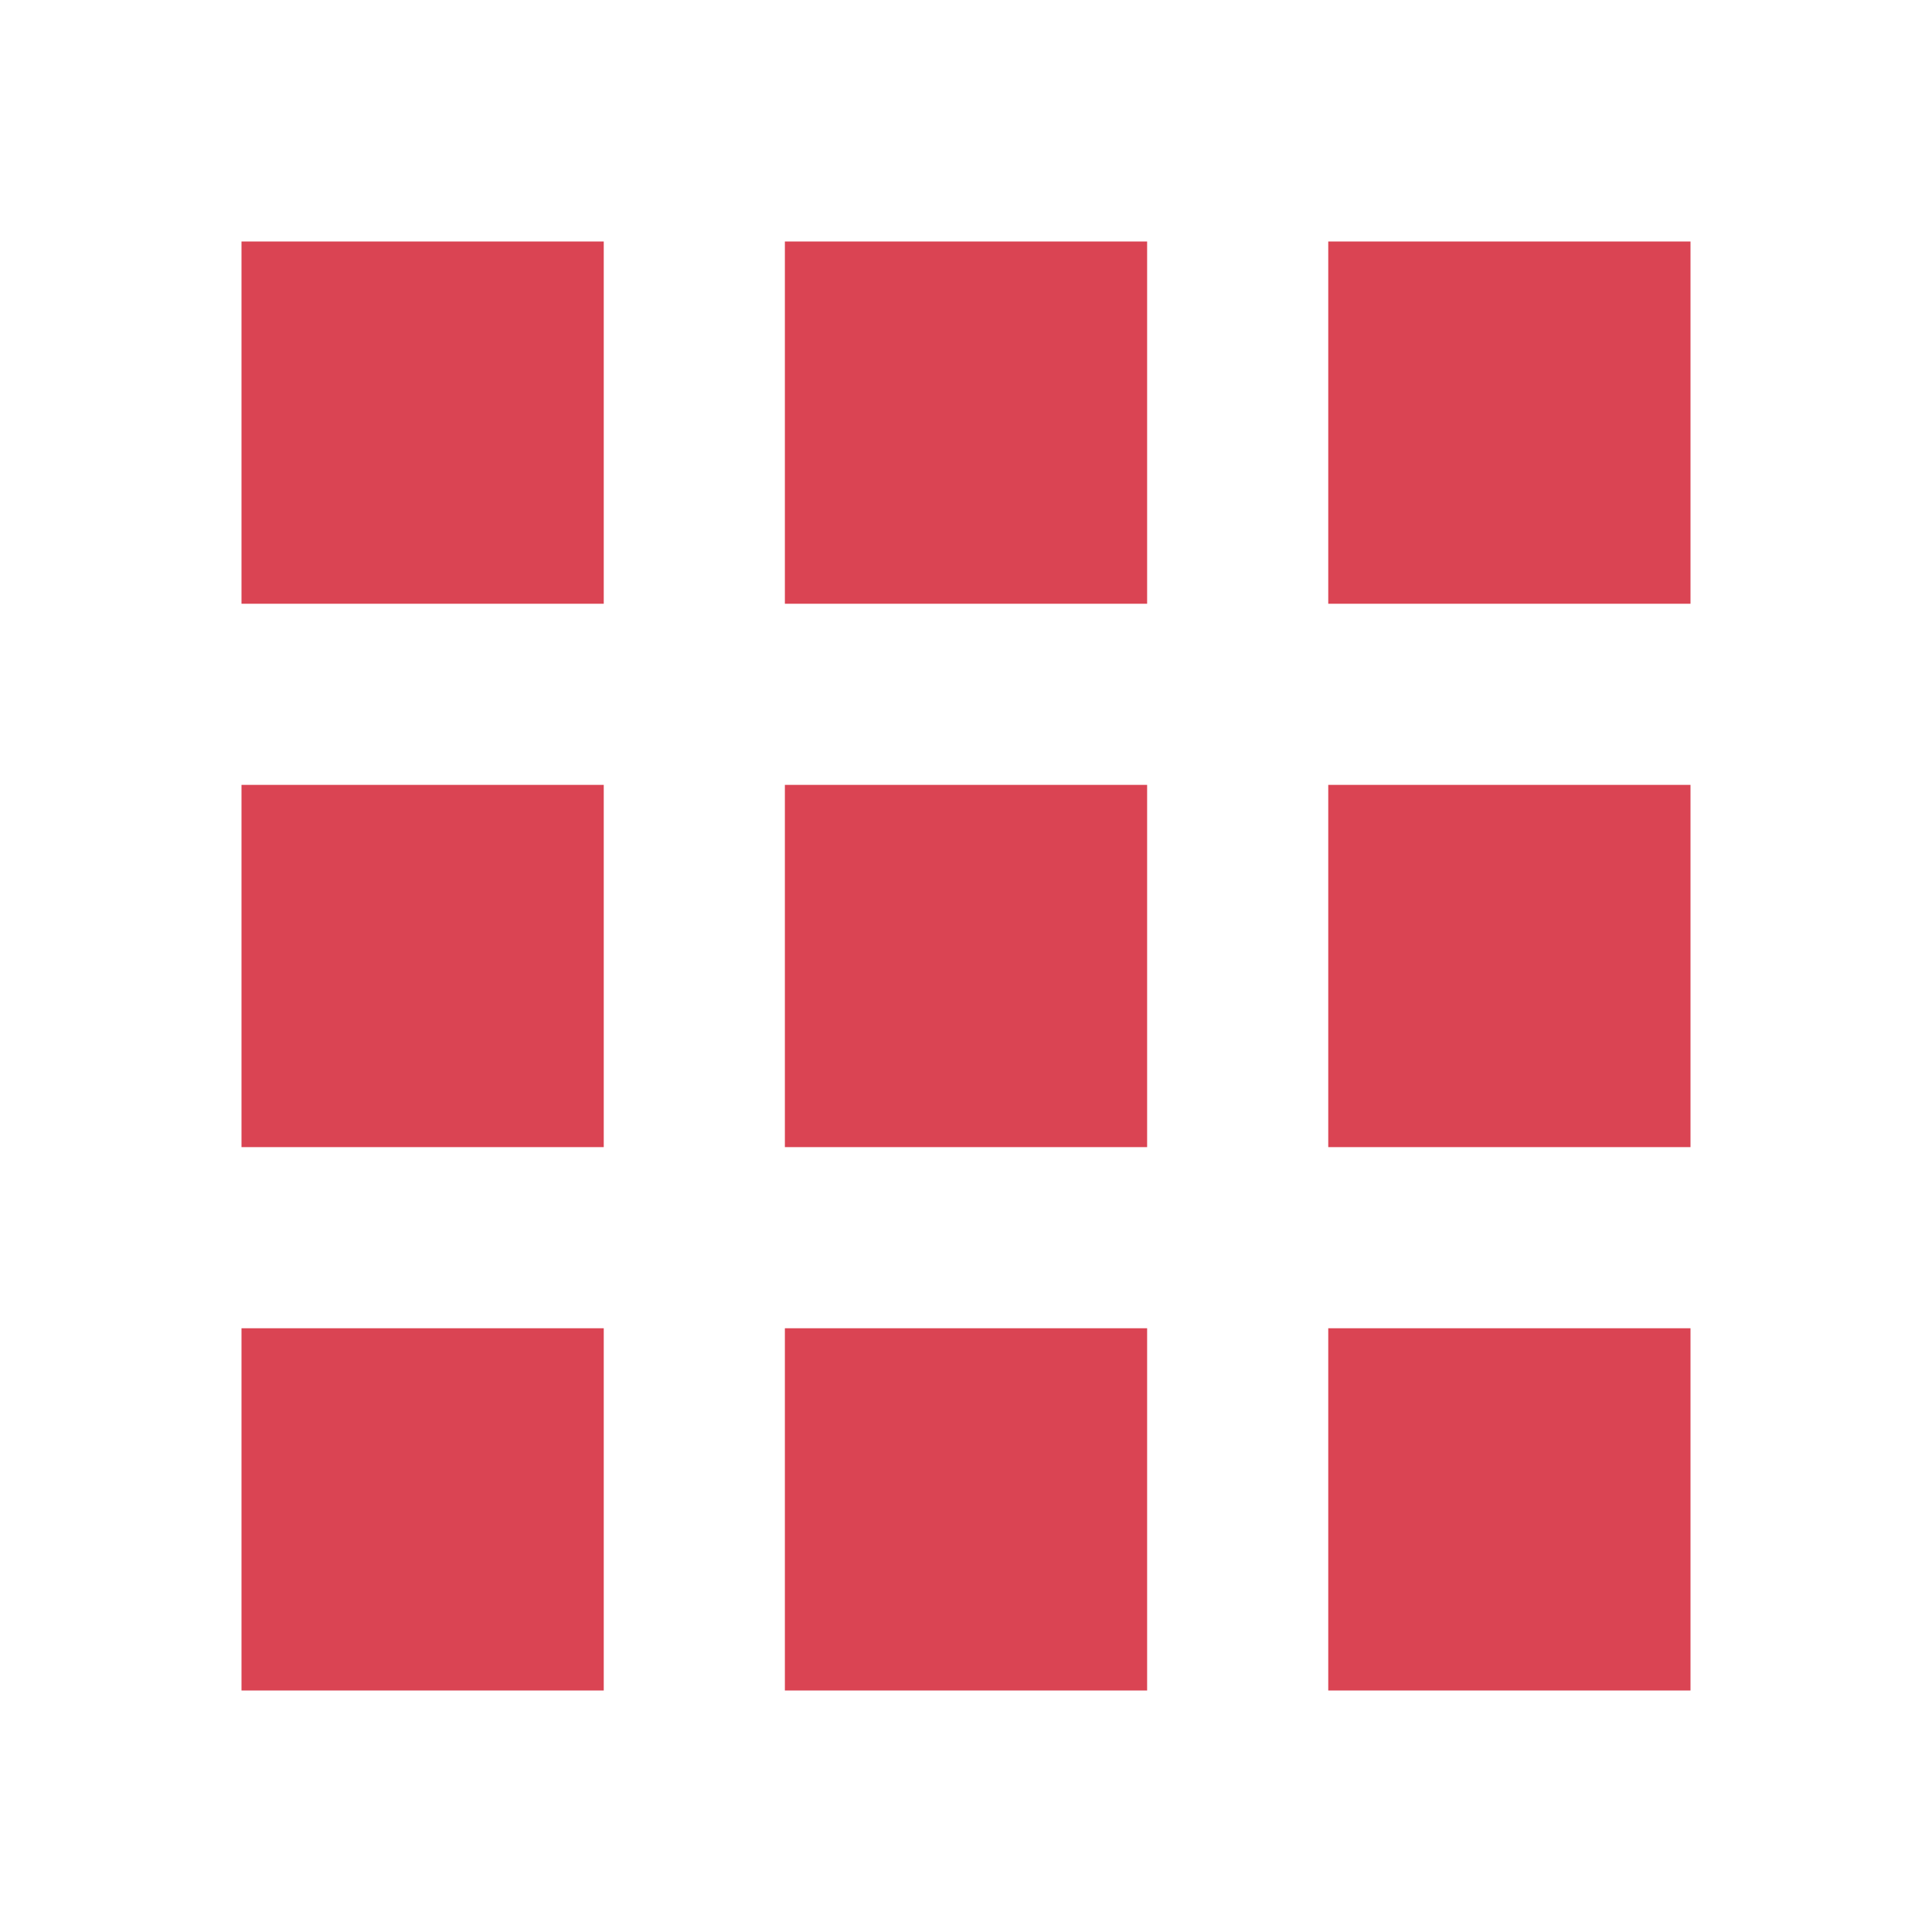
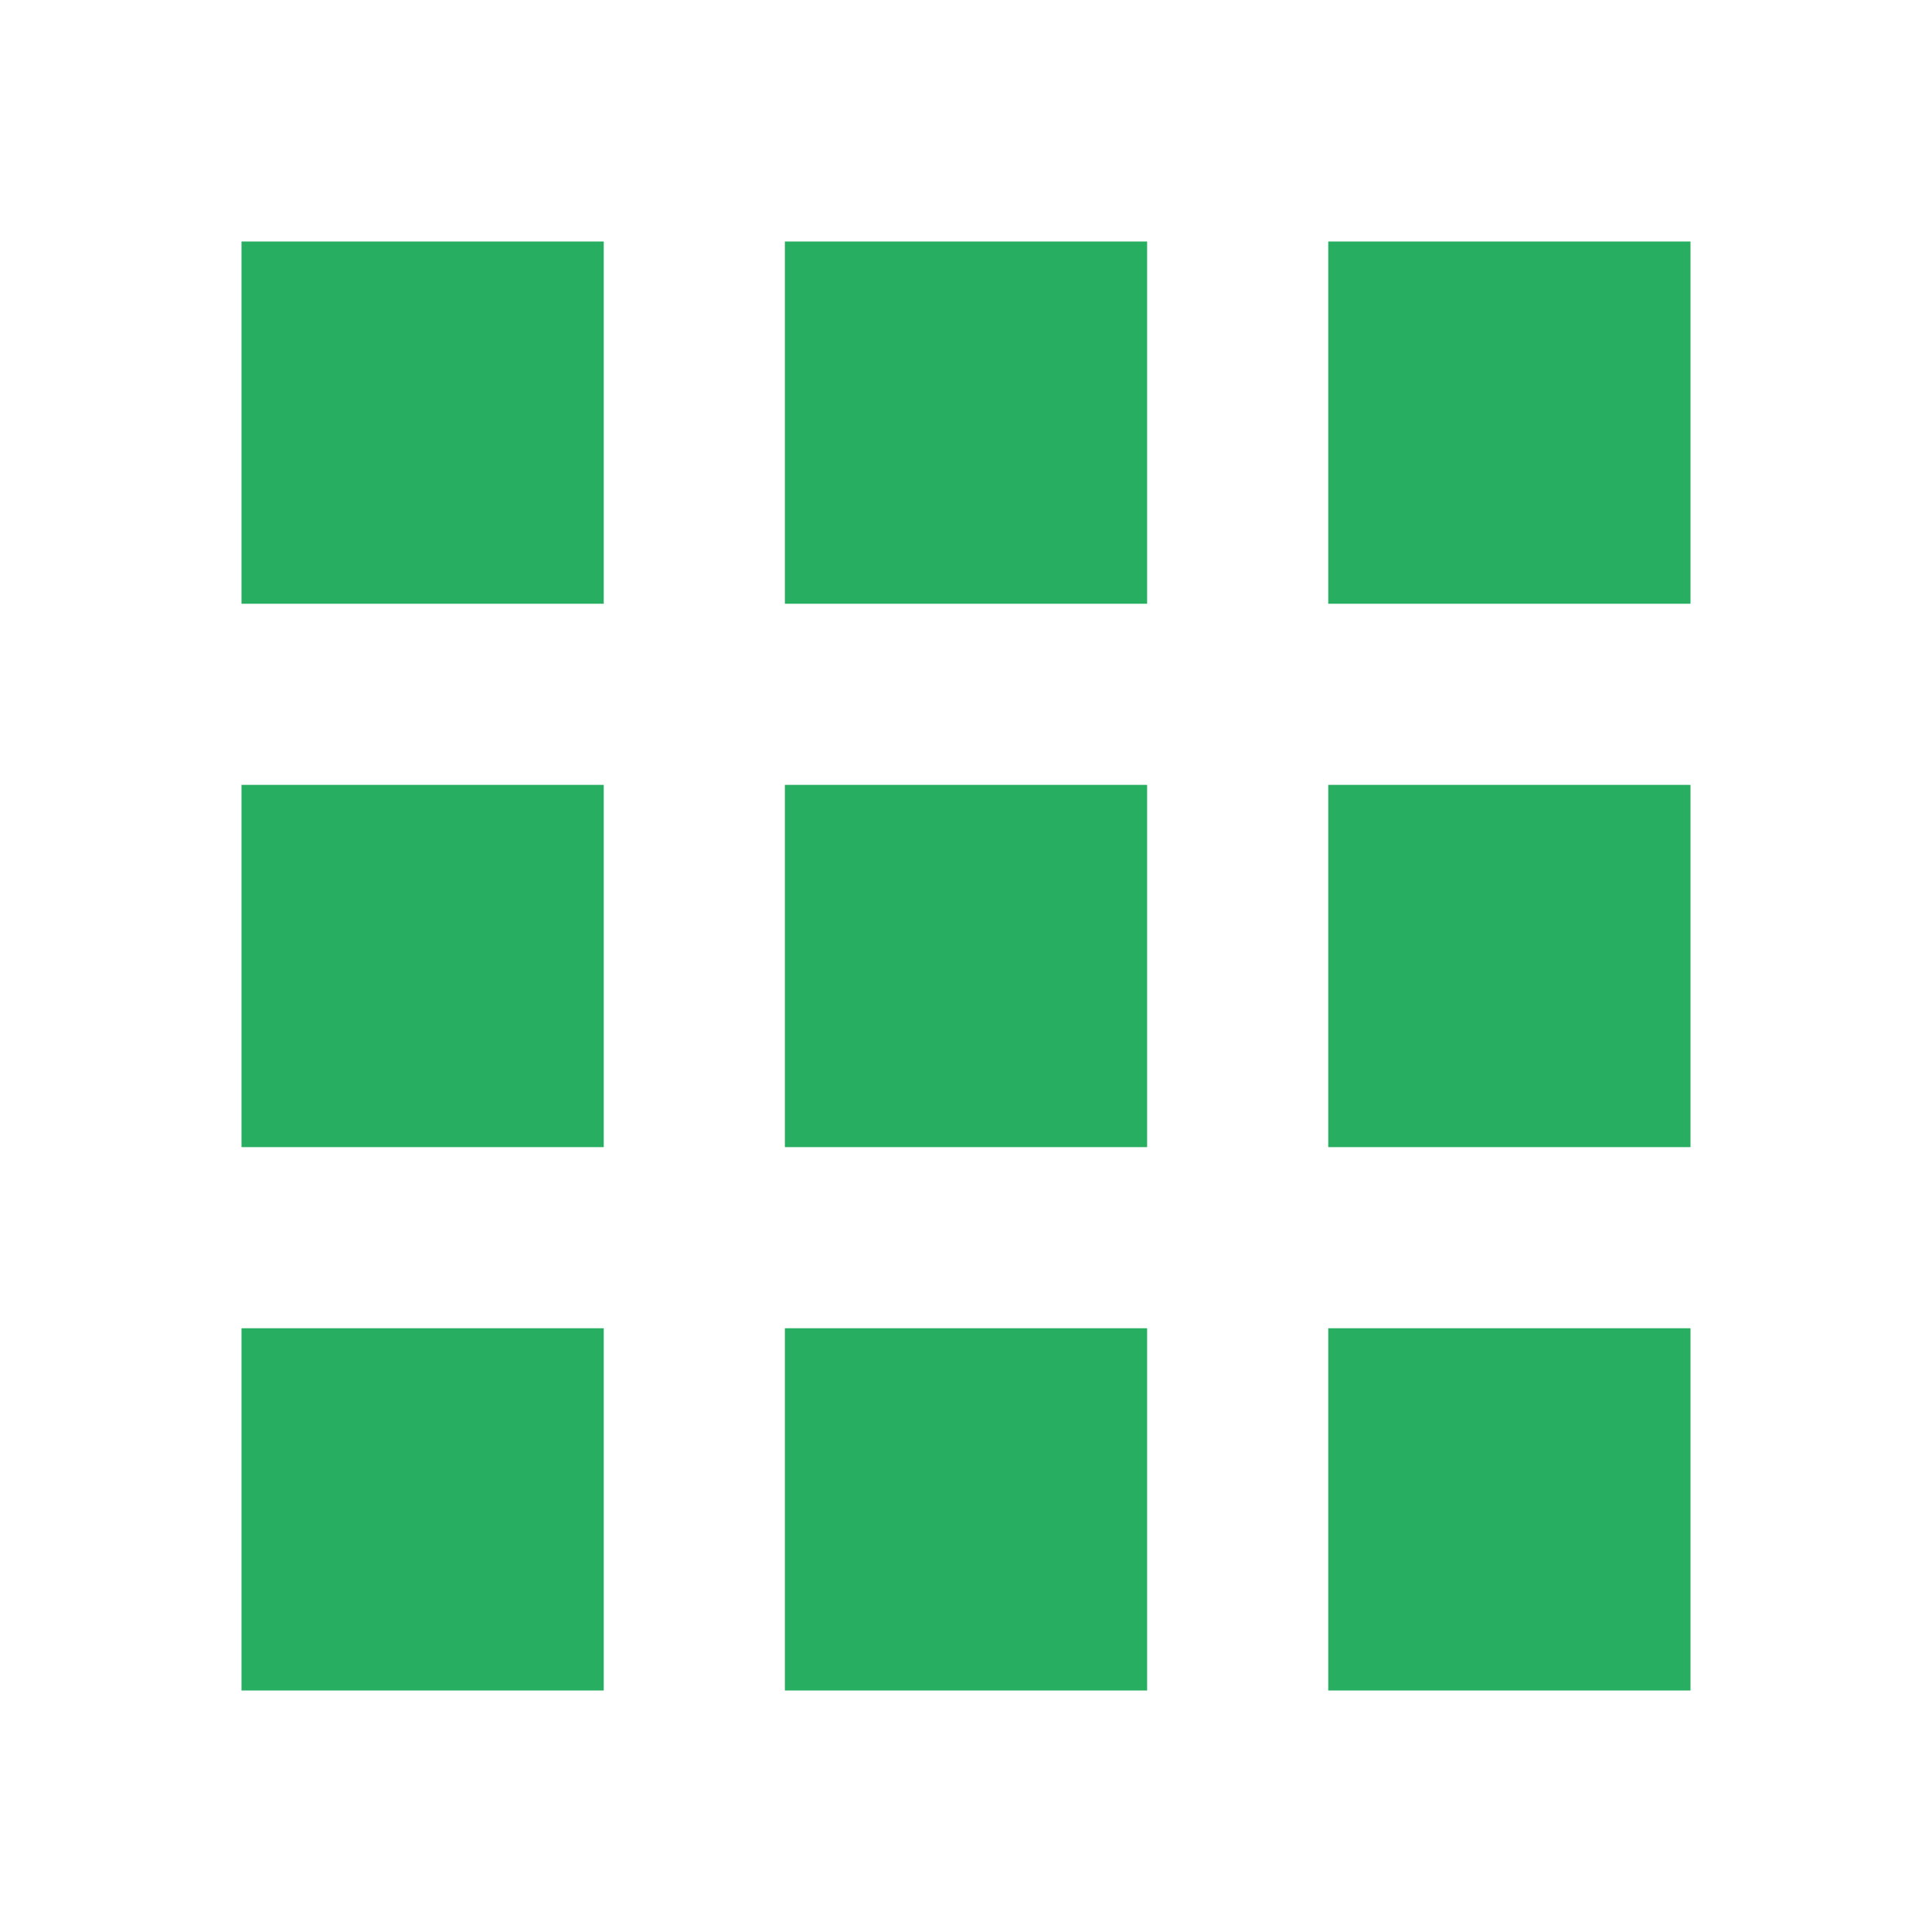
- <svg xmlns="http://www.w3.org/2000/svg" viewBox="0 0 512 512" version="1.1" id="svg260" width="512" height="512">
-   <defs id="defs3051">
-     <style type="text/css" id="current-color-scheme">
-       .ColorScheme-Text {
+ <svg xmlns="http://www.w3.org/2000/svg" width="512" height="512" version="1.1" viewBox="0 0 512 512">
+   <defs>
+     <style id="current-color-scheme" type="text/css">.ColorScheme-Text {
        color:#eff0f1;
-       }
-       </style>
+       }</style>
  </defs>
-   <rect style="fill:#da4453;fill-opacity:1;stroke:none;stroke-width:19.397;stroke-dasharray:58.191, 58.191" id="rect792" width="96" height="96" x="64" y="64" />
-   <rect style="fill:#da4453;fill-opacity:1;stroke:none;stroke-width:19.397;stroke-dasharray:58.191, 58.191" id="rect792-3" width="96" height="96" x="208" y="64" />
-   <rect style="fill:#da4453;fill-opacity:1;stroke:none;stroke-width:19.397;stroke-dasharray:58.191, 58.191" id="rect792-3-6" width="96" height="96" x="352" y="64" />
-   <rect style="fill:#da4453;fill-opacity:1;stroke:none;stroke-width:19.397;stroke-dasharray:58.191, 58.191" id="rect792-7" width="96" height="96" x="64" y="208" />
-   <rect style="fill:#da4453;fill-opacity:1;stroke:none;stroke-width:19.397;stroke-dasharray:58.191, 58.191" id="rect792-3-5" width="96" height="96" x="208" y="208" />
-   <rect style="fill:#da4453;fill-opacity:1;stroke:none;stroke-width:19.397;stroke-dasharray:58.191, 58.191" id="rect792-3-6-3" width="96" height="96" x="352" y="208" />
-   <rect style="fill:#da4453;fill-opacity:1;stroke:none;stroke-width:19.397;stroke-dasharray:58.191, 58.191" id="rect792-7-5" width="96" height="96" x="64" y="352" />
-   <rect style="fill:#da4453;fill-opacity:1;stroke:none;stroke-width:19.397;stroke-dasharray:58.191, 58.191" id="rect792-3-5-6" width="96" height="96" x="208" y="352" />
-   <rect style="fill:#da4453;fill-opacity:1;stroke:none;stroke-width:19.397;stroke-dasharray:58.191, 58.191" id="rect792-3-6-3-2" width="96" height="96" x="352" y="352" />
+   <g fill="#27ae60">
+     <rect x="64" y="64" width="96" height="96" />
+     <rect x="208" y="64" width="96" height="96" />
+     <rect x="352" y="64" width="96" height="96" />
+     <rect x="64" y="208" width="96" height="96" />
+     <rect x="208" y="208" width="96" height="96" />
+     <rect x="352" y="208" width="96" height="96" />
+     <rect x="64" y="352" width="96" height="96" />
+     <rect x="208" y="352" width="96" height="96" />
+     <rect x="352" y="352" width="96" height="96" />
+   </g>
</svg>
